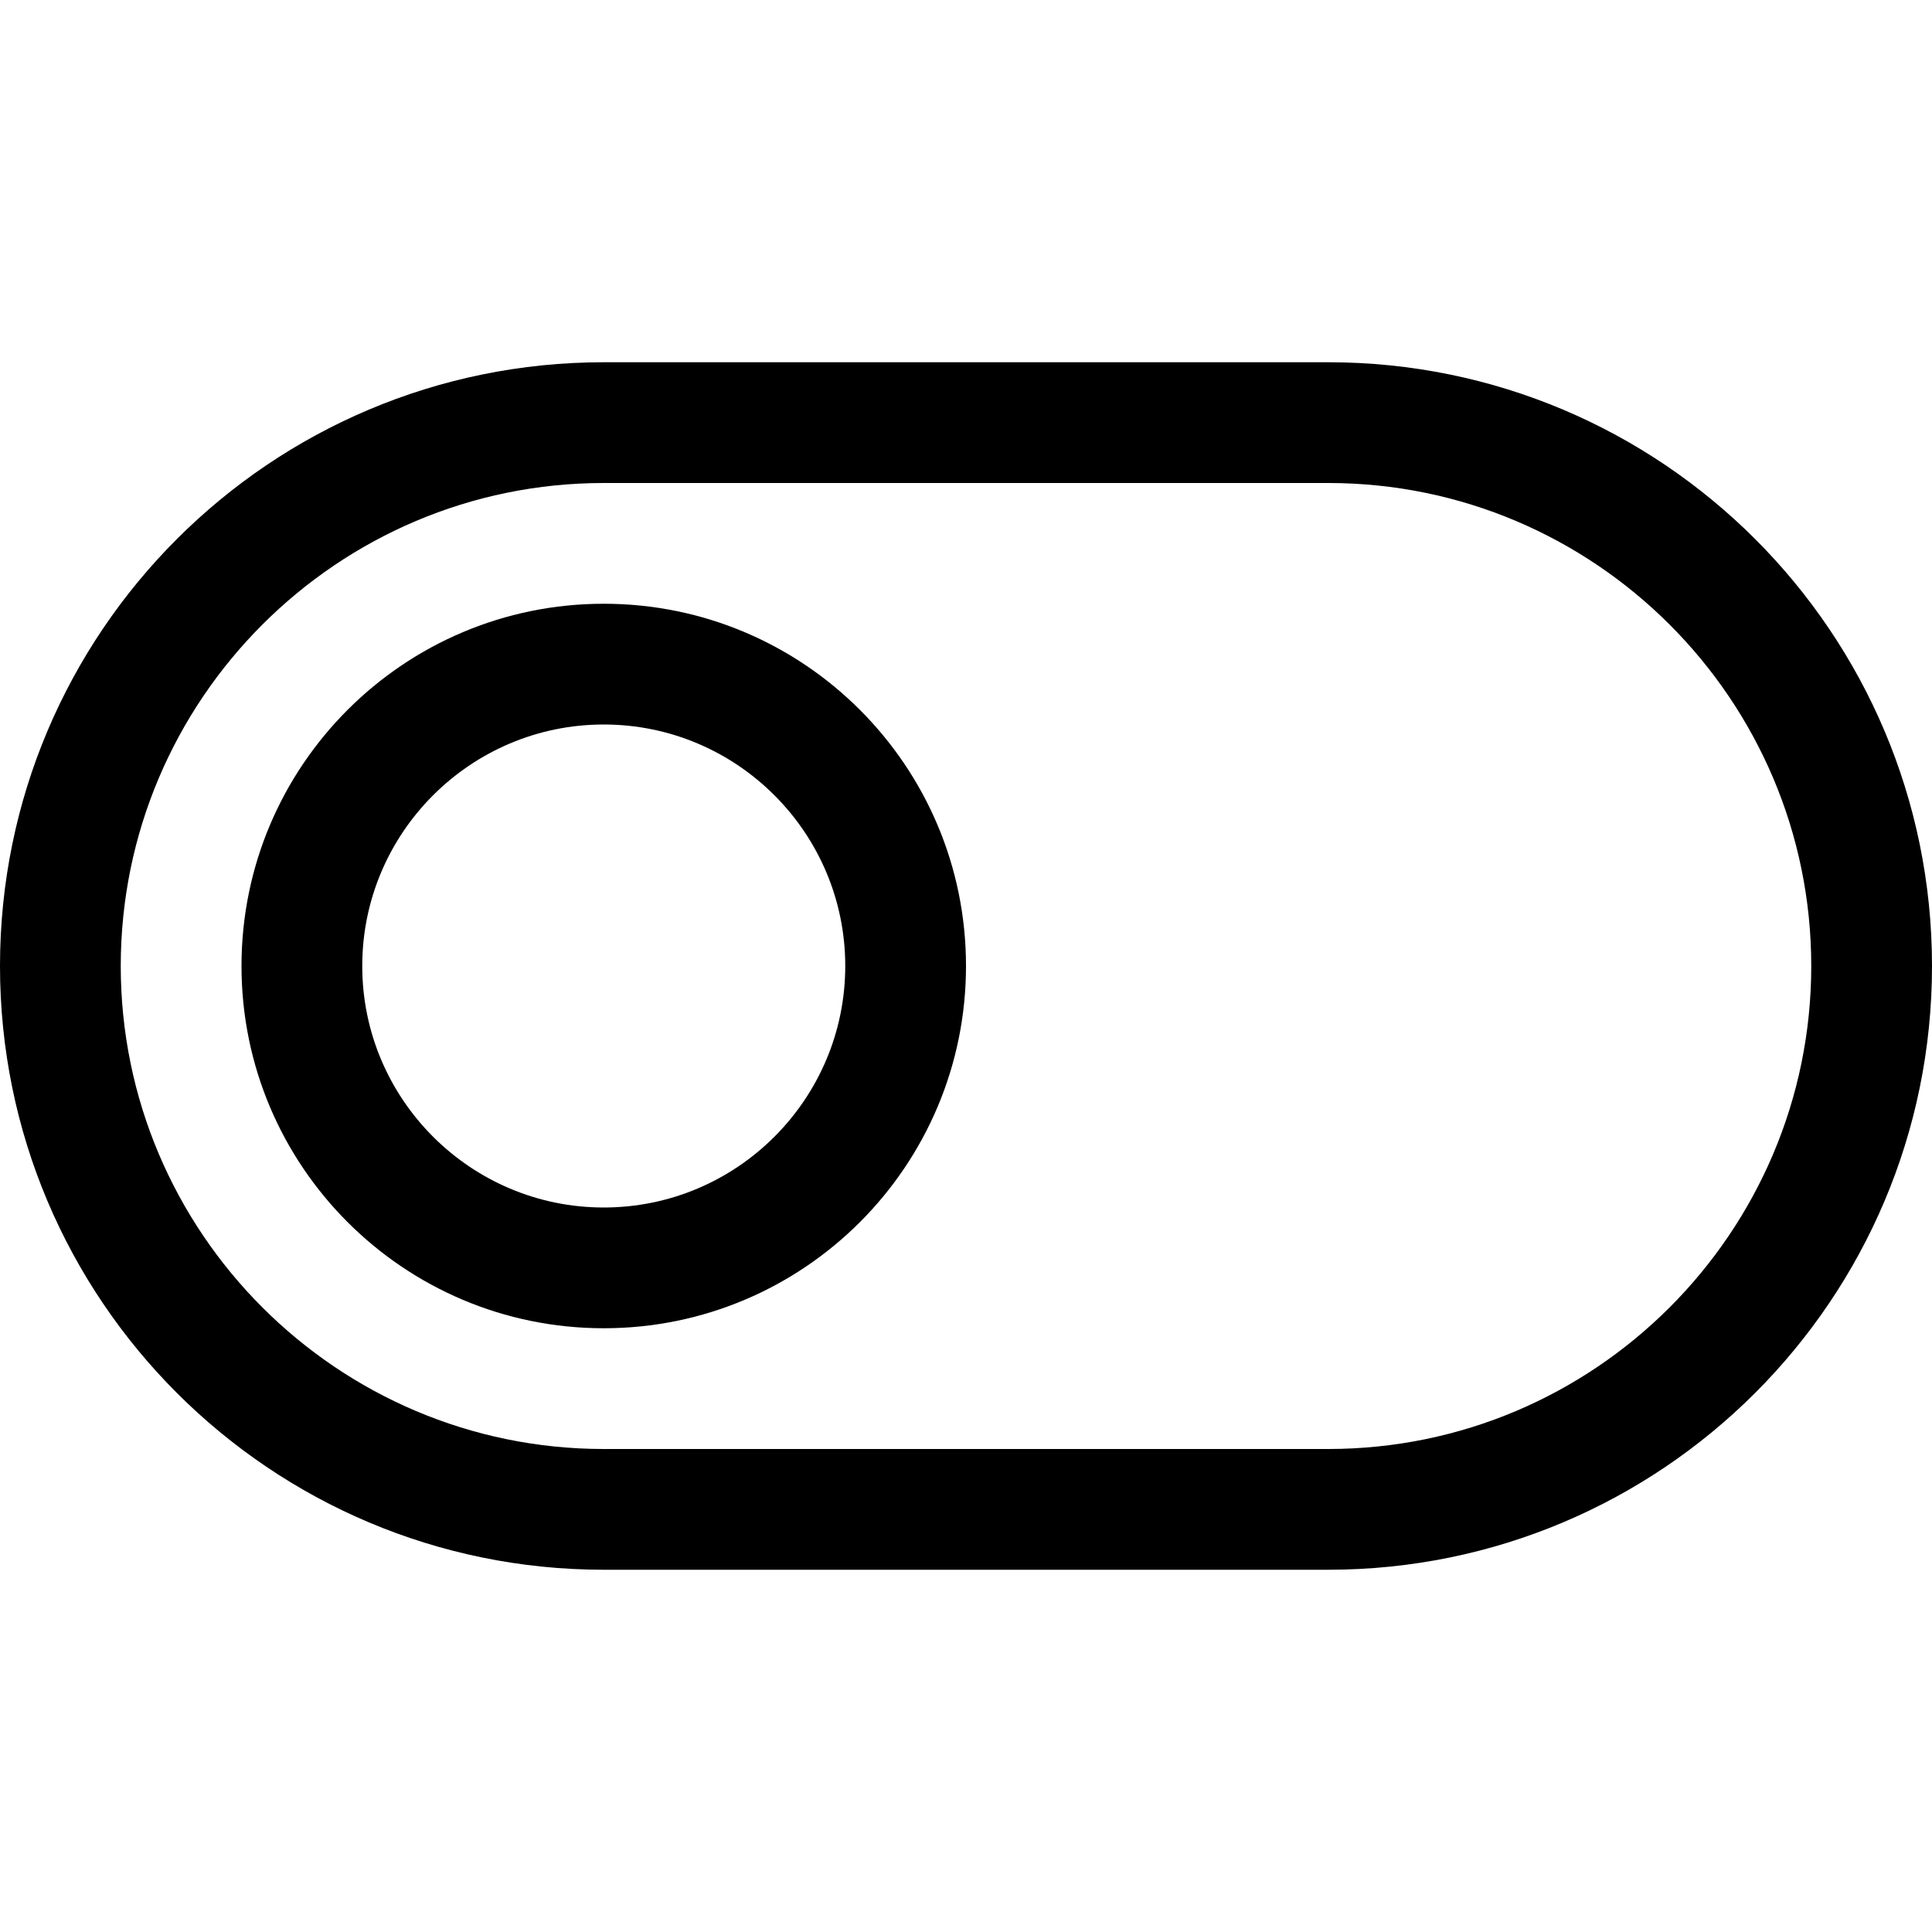
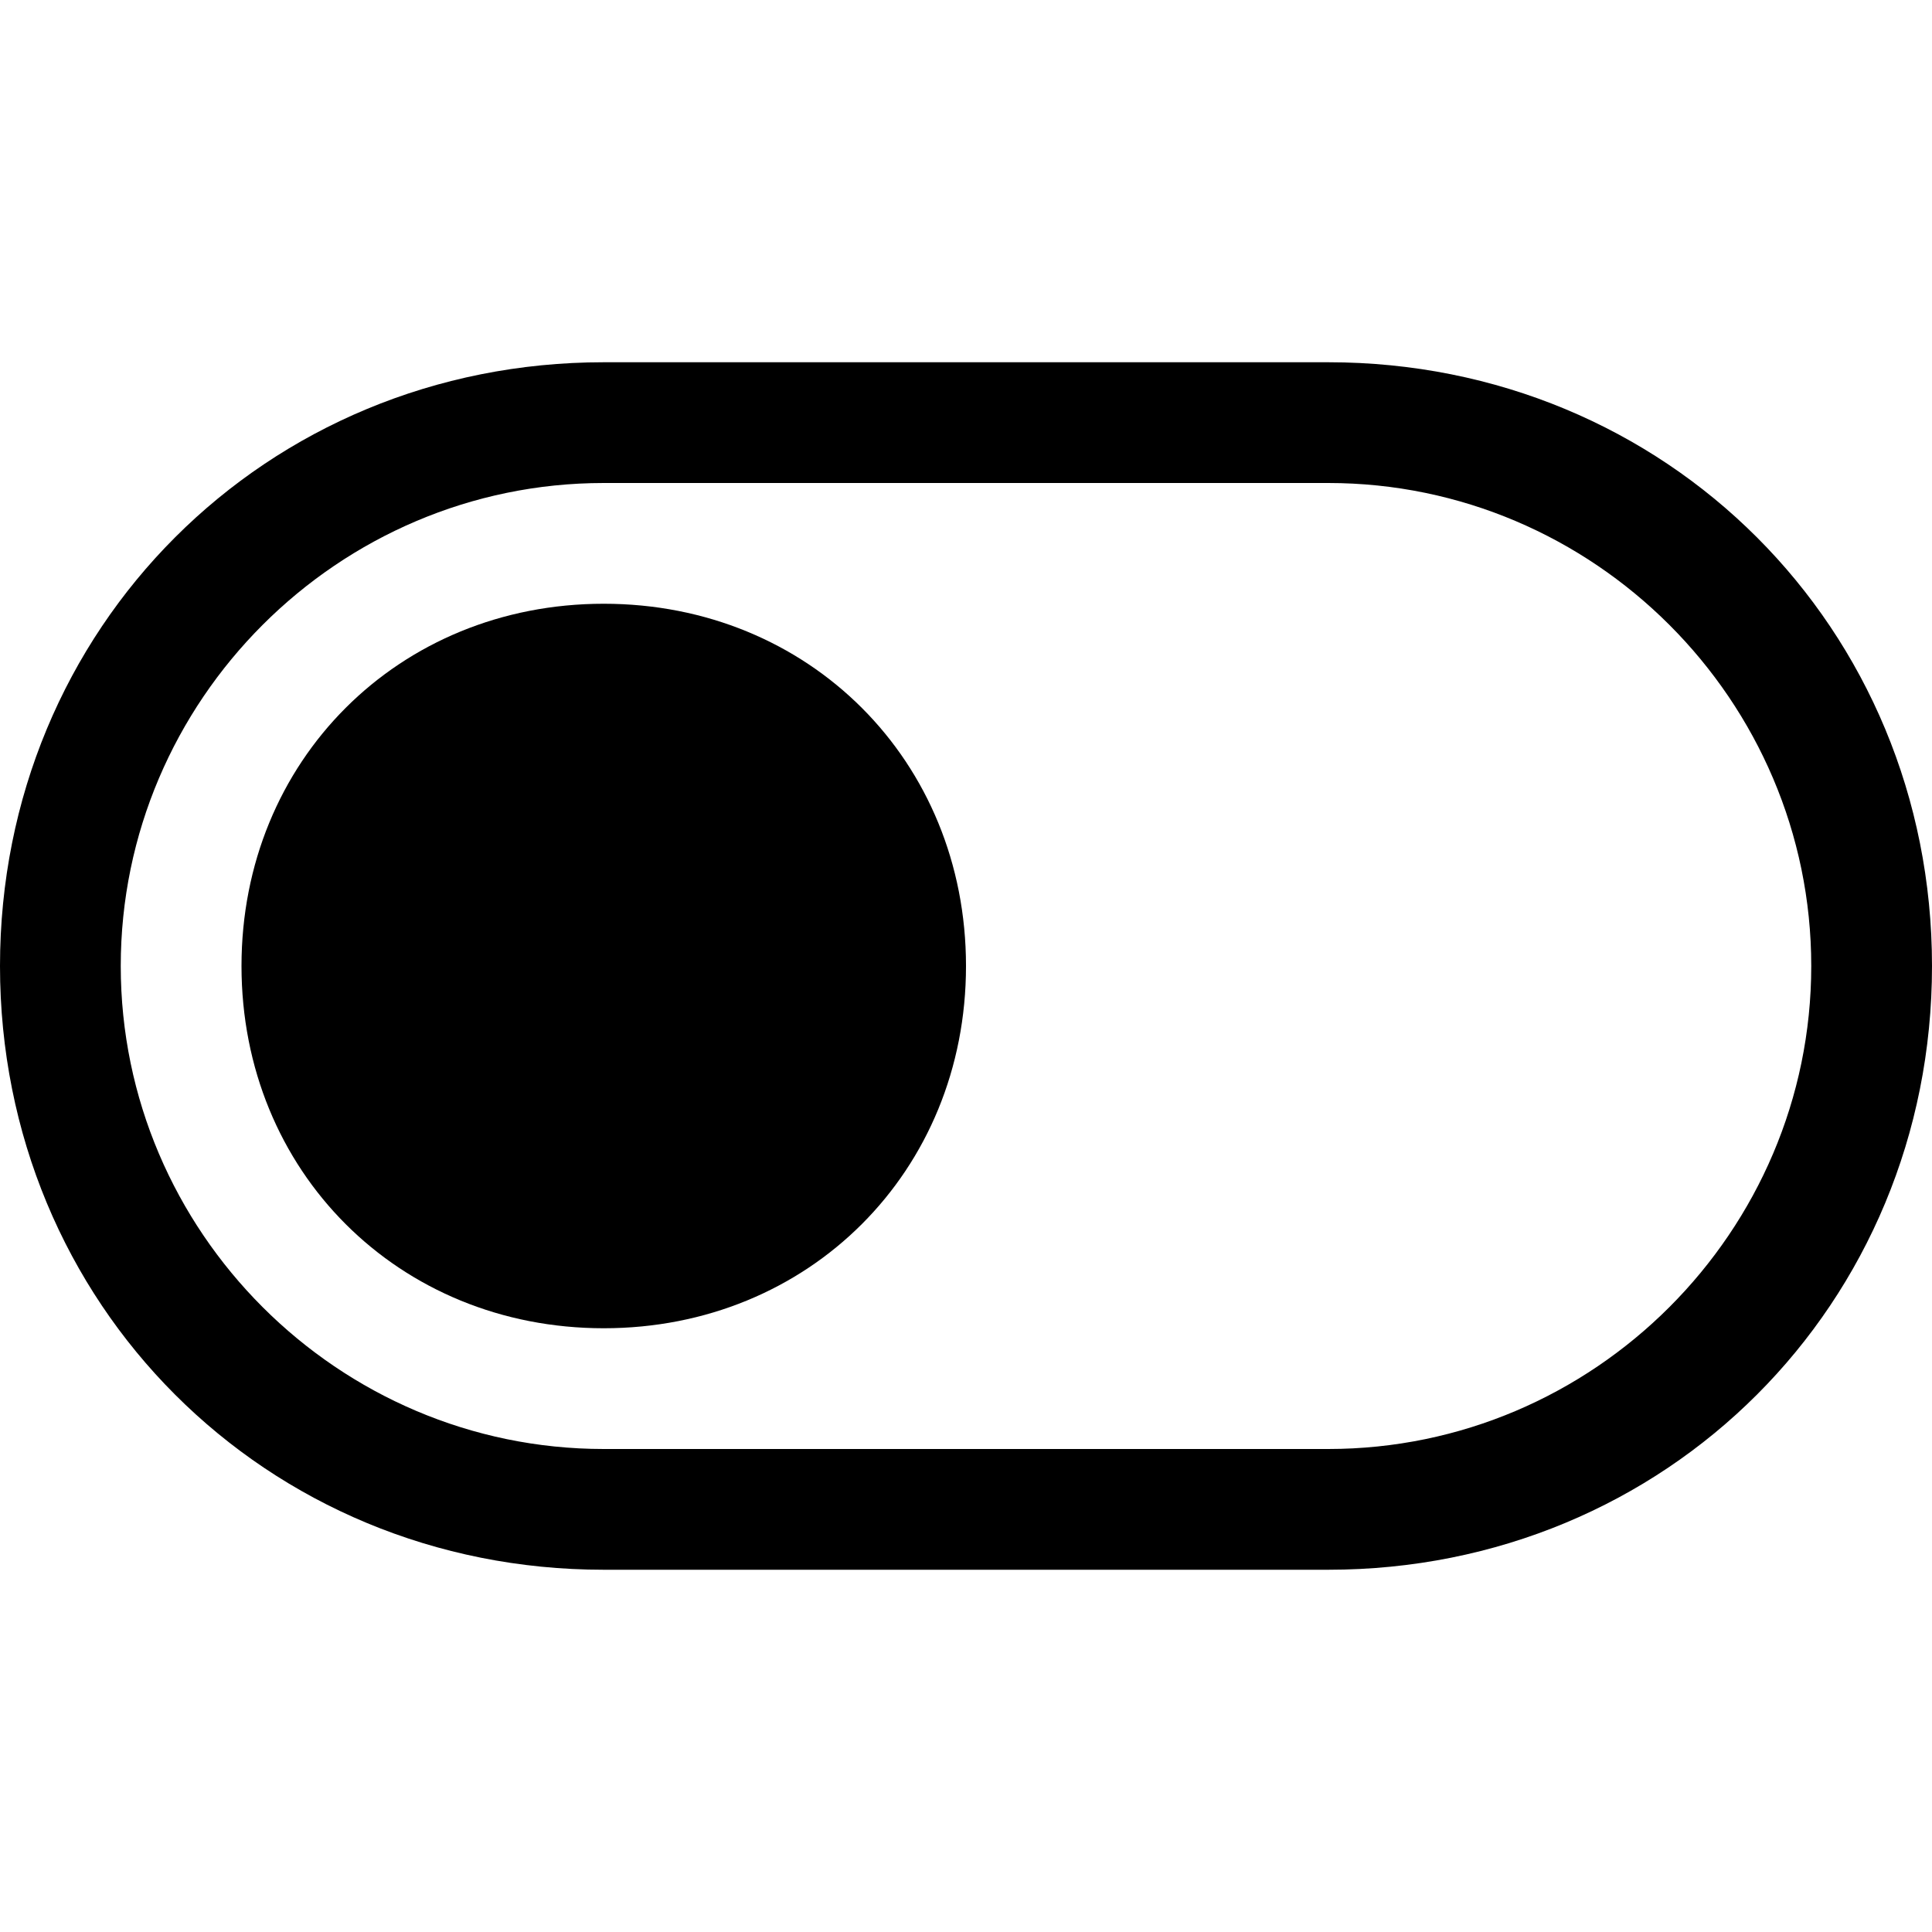
<svg xmlns="http://www.w3.org/2000/svg" viewBox="0 0 16 16">
  <g class="icon-color">
-     <path d="M5 6c1.103 0 2 .897 2 2s-.897 2-2 2-2-.897-2-2 .897-2 2-2m0-1a3 3 0 1 0 0 6 3 3 0 0 0 0-6z" />
-     <path d="M11 4c2.206 0 4 1.794 4 4s-1.794 4-4 4H5c-2.206 0-4-1.794-4-4s1.794-4 4-4h6m0-1H5a5 5 0 0 0 0 10h6a5 5 0 0 0 0-10z" />
+     <path d="M5 5C3.3 5 2 6.3 2 8s1.3 3 3 3 3-1.3 3-3-1.3-3-3-3z" />
+     <path d="M11 4c2.2 0 4 1.8 4 4s-1.8 4-4 4H5c-2.2 0-4-1.8-4-4s1.8-4 4-4h6m0-1H5C2.2 3 0 5.2 0 8s2.2 5 5 5h6c2.8 0 5-2.2 5-5s-2.2-5-5-5z" />
  </g>
</svg>
